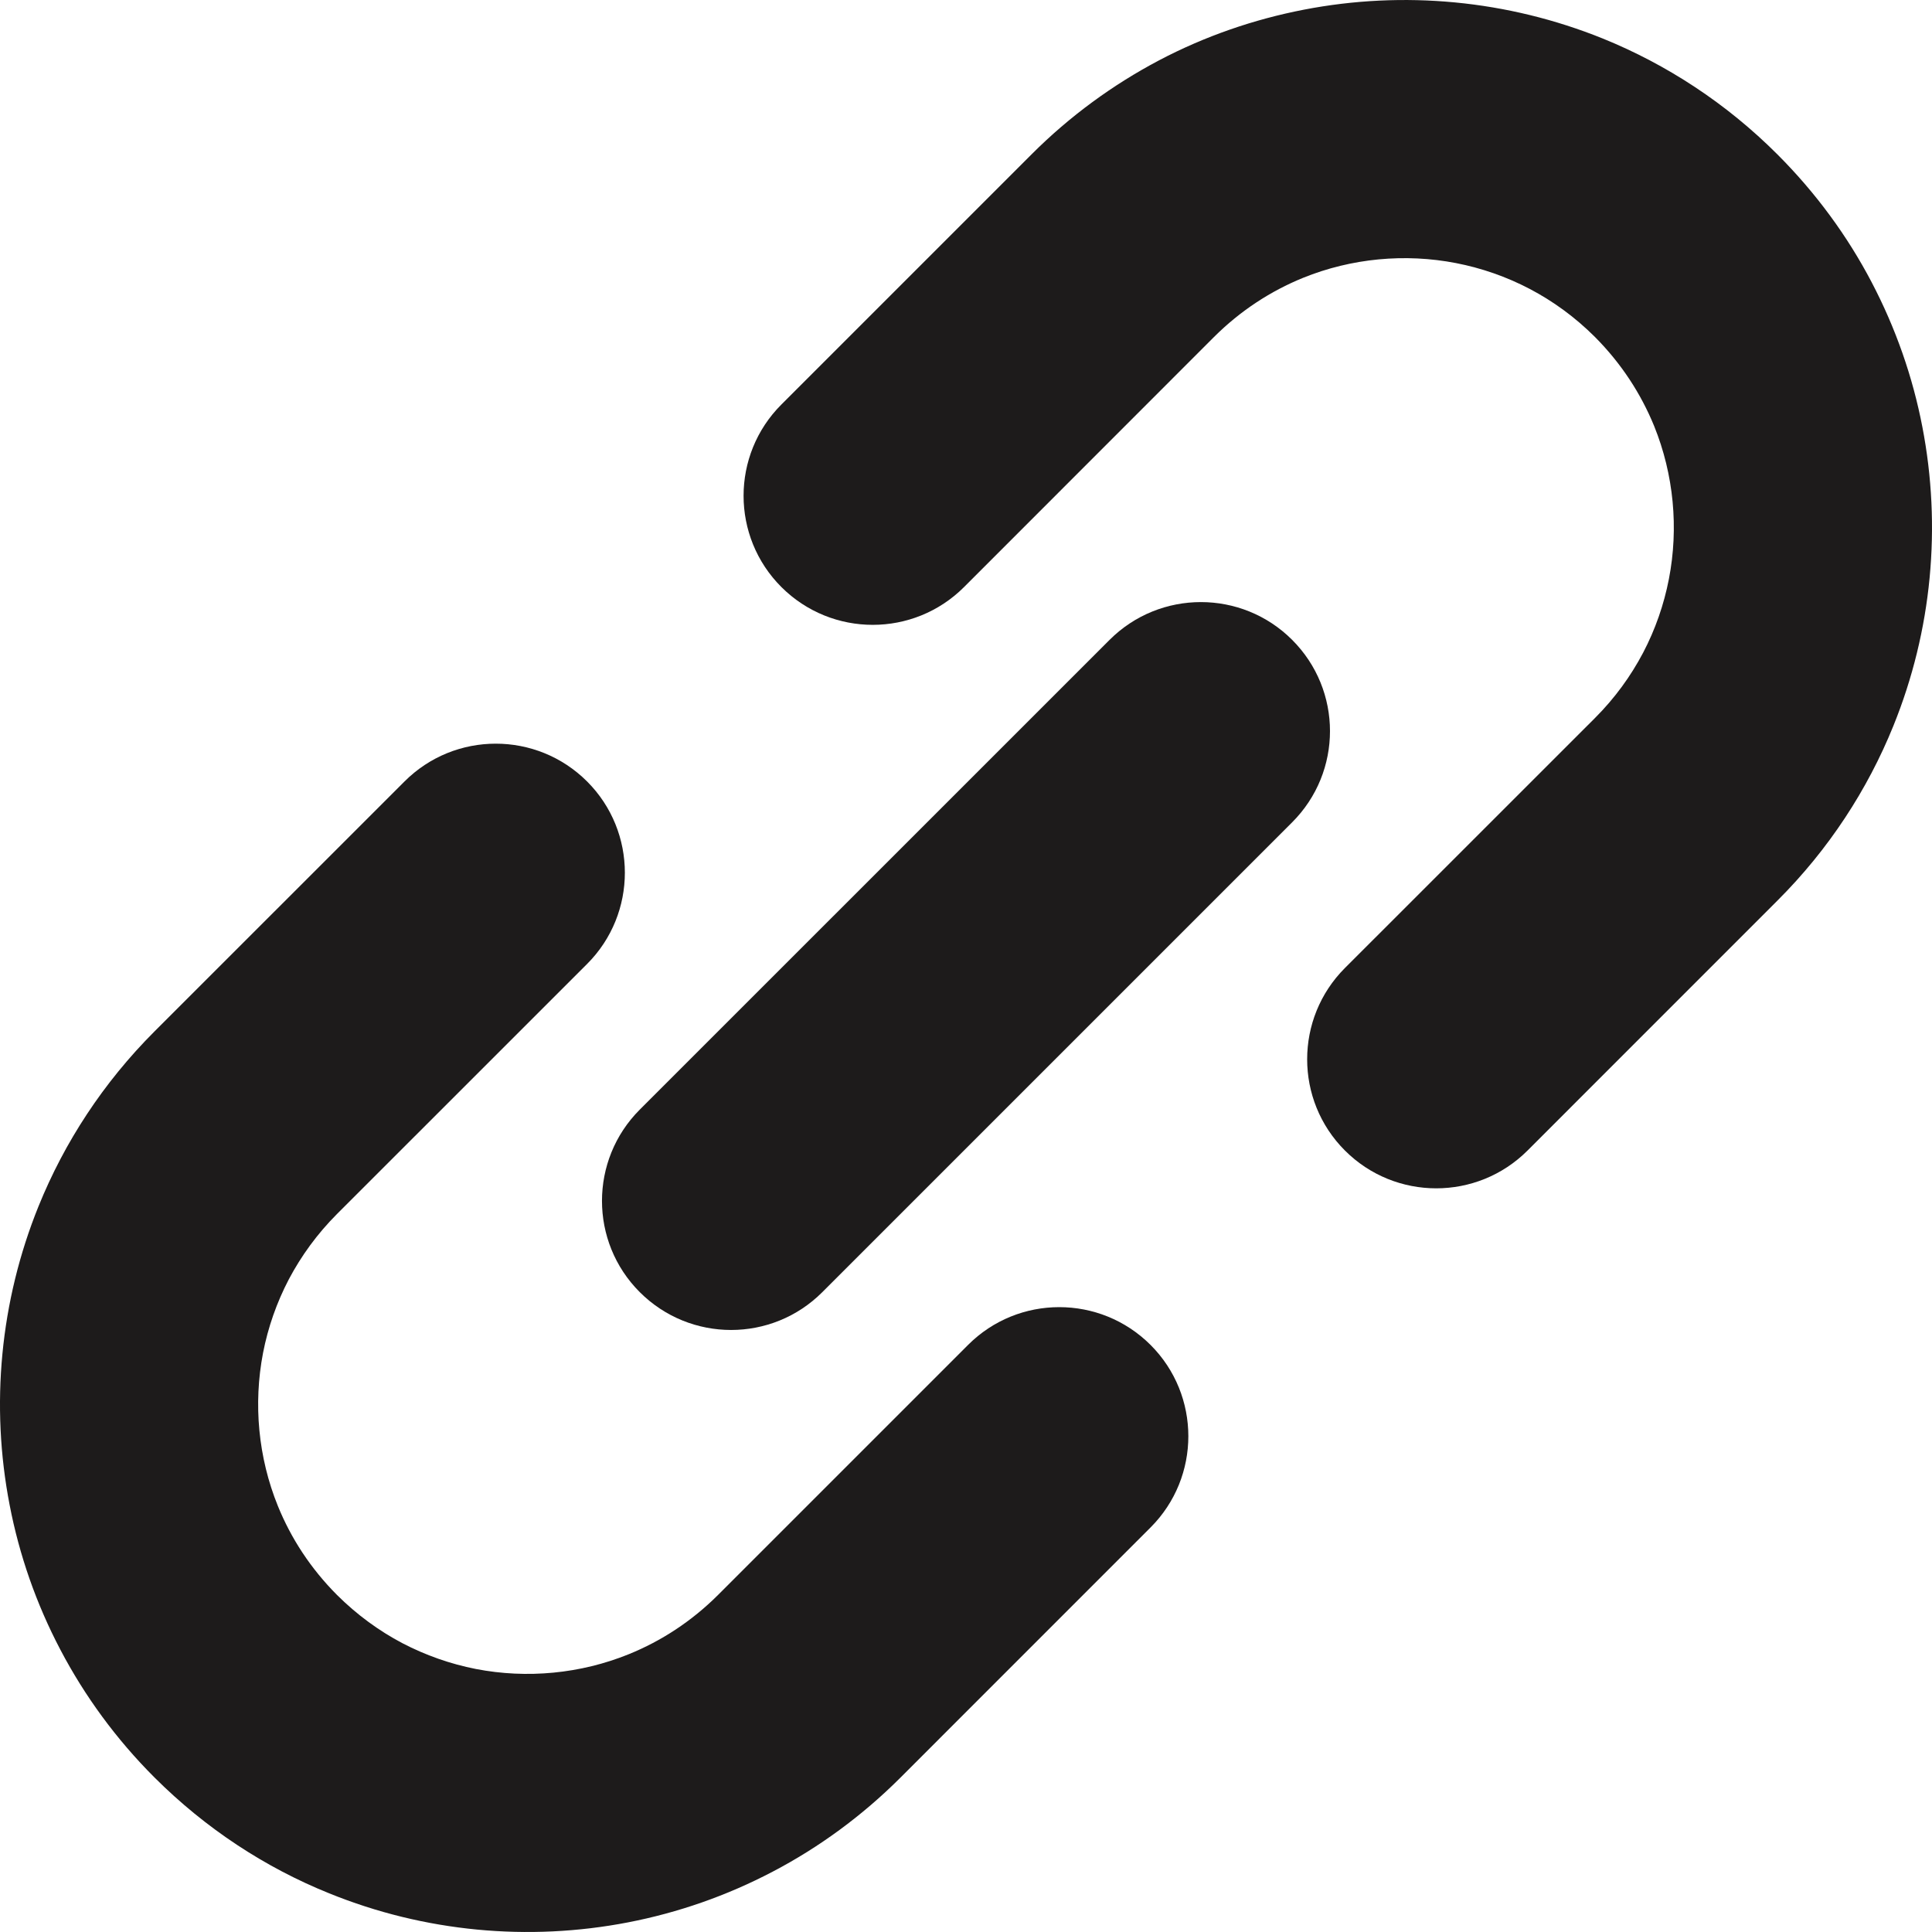
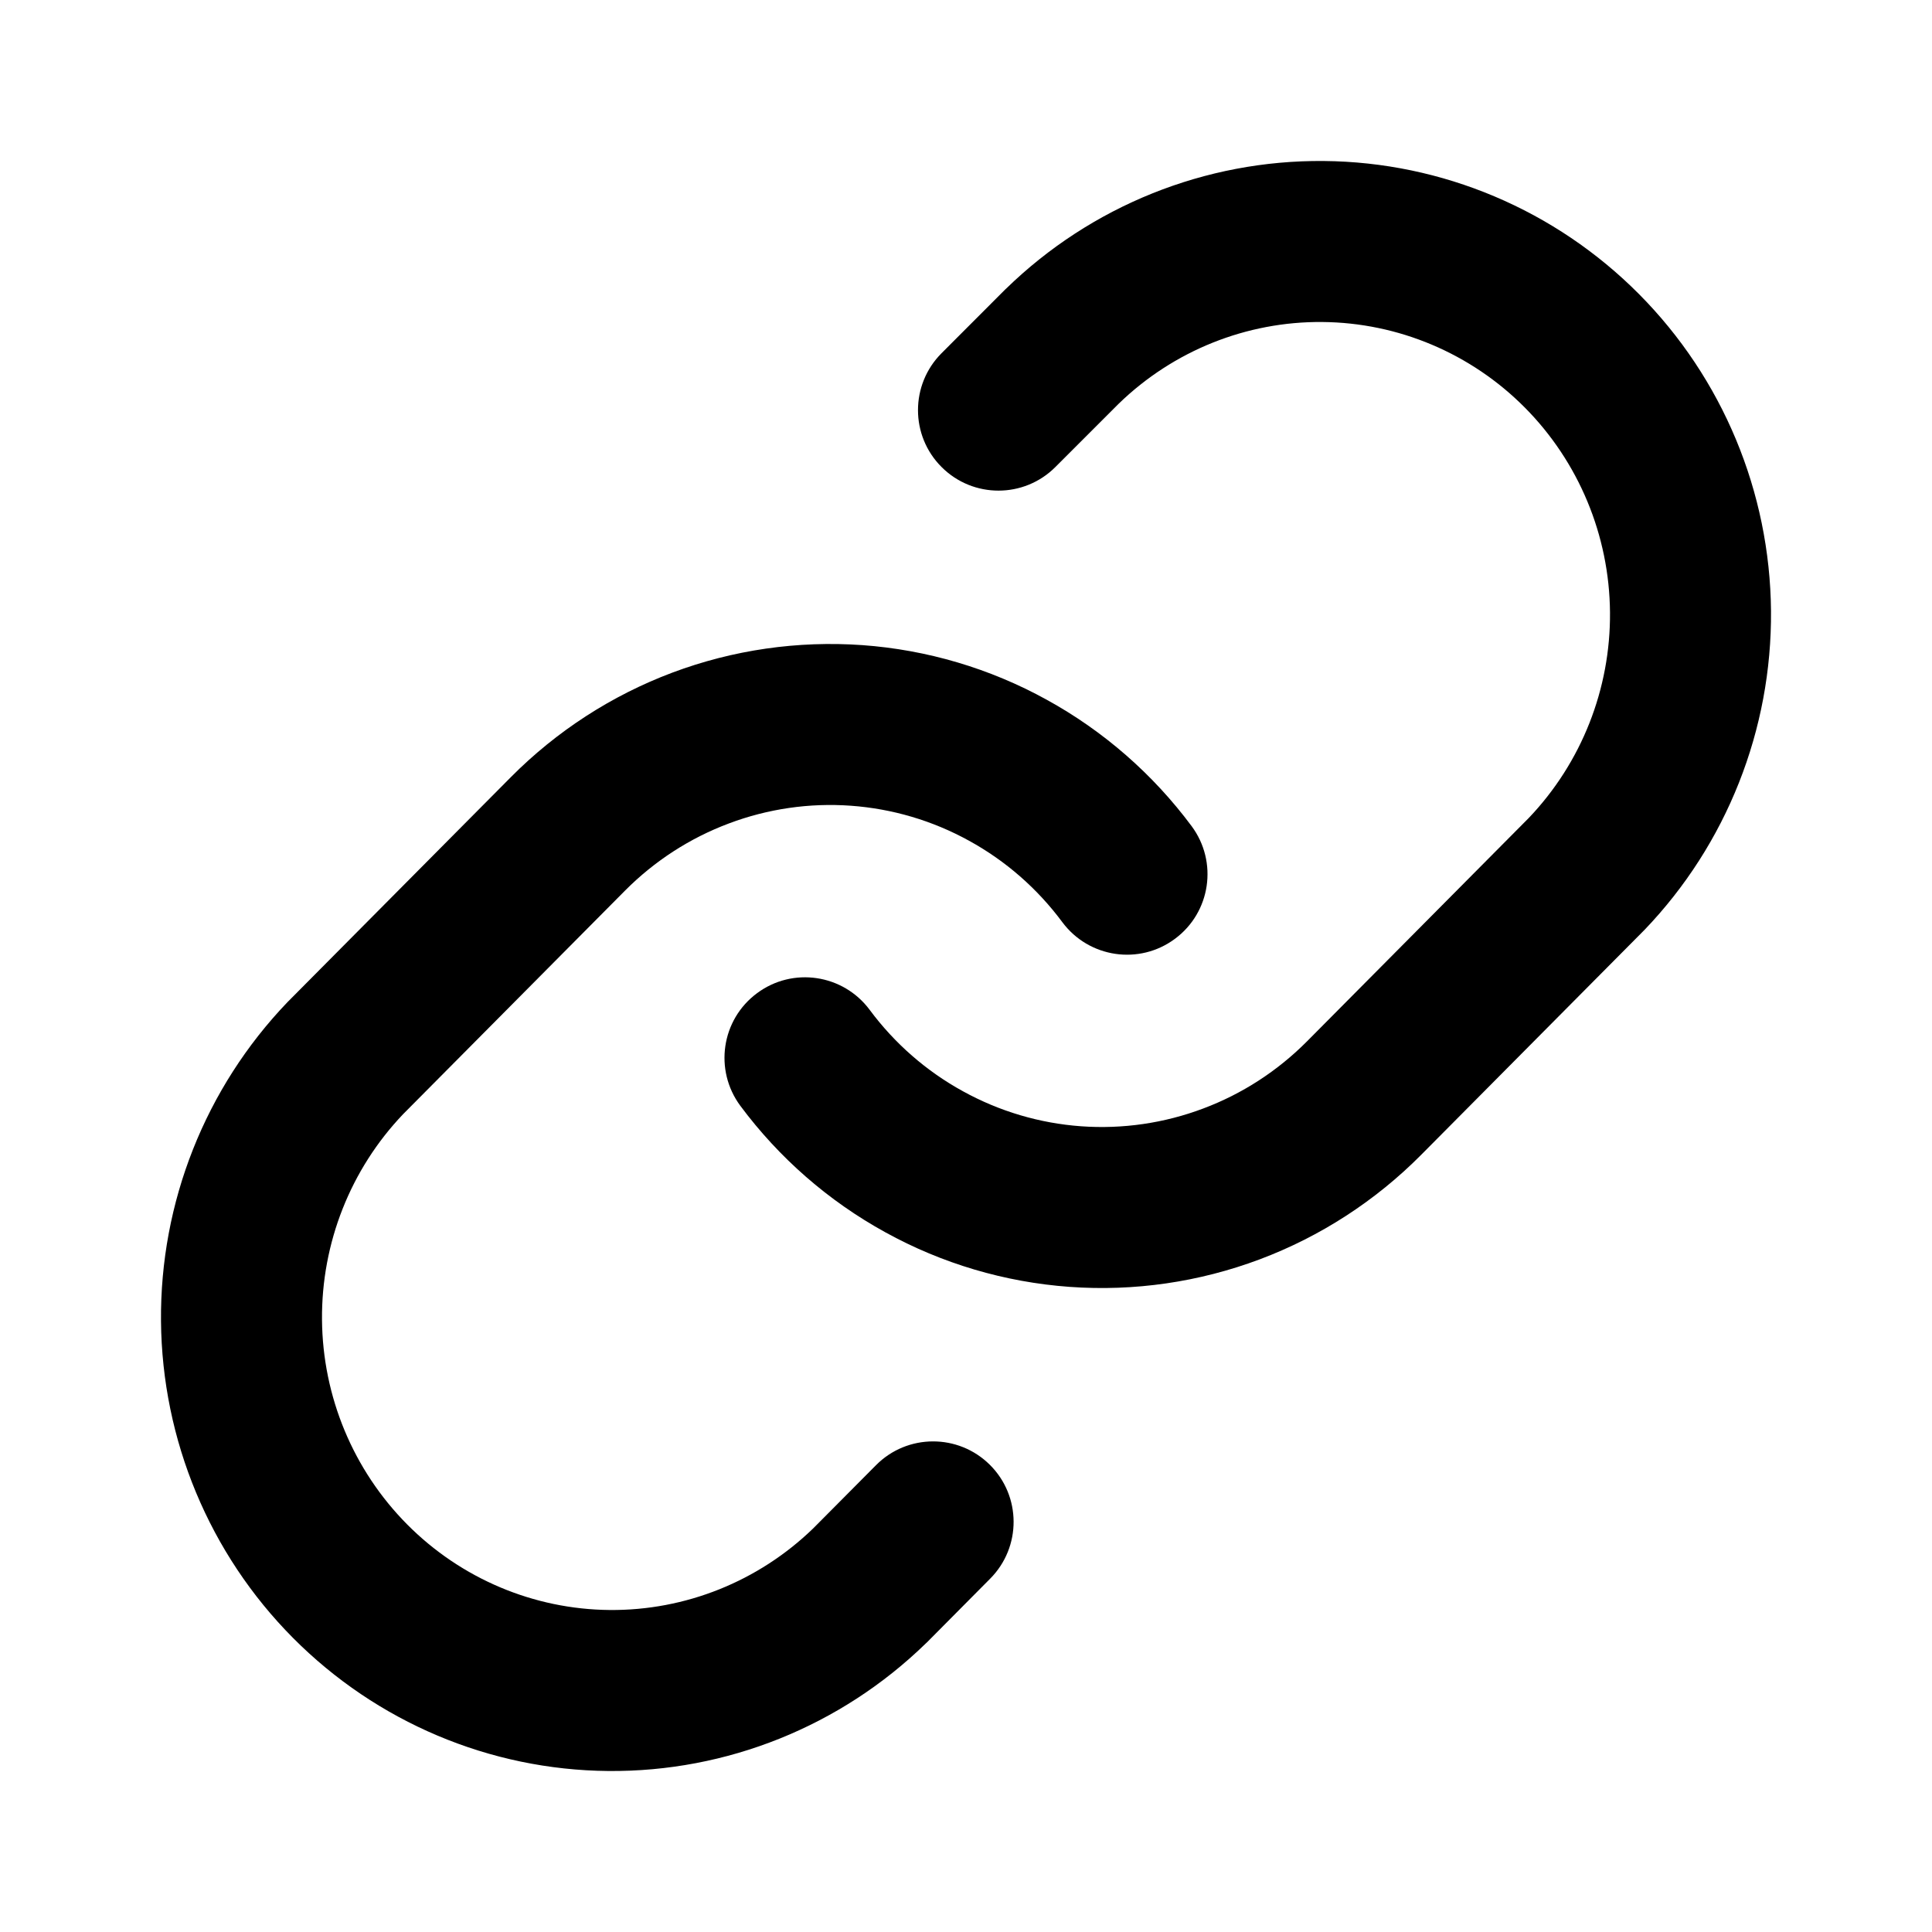
- <svg xmlns="http://www.w3.org/2000/svg" version="1.1" id="_x32_" width="800px" height="800px" viewBox="0 0 512 512" xml:space="preserve">
-   <style type="text/css">
- 
- 	.st0{fill:#1D1B1B;}
- 
- </style>
-   <g>
-     <path class="st0" d="M509.445,113.129c-2.547-13.219-7.047-26.141-13.453-38.359c-6.391-12.203-14.75-23.641-24.938-33.828   c-13.563-13.578-29.406-23.875-46.265-30.719c-25.297-10.219-52.828-12.781-79.266-7.656c-13.219,2.563-26.156,7-38.359,13.422   c-12.172,6.422-23.641,14.75-33.828,24.953l-66.25,66.25c-13.375,13.344-13.375,35.047,0,48.391s35.031,13.344,48.391,0   l66.25-66.281c7.031-7,15.016-12.172,23.594-15.672c12.844-5.203,27.031-6.531,40.547-3.906c6.75,1.313,13.328,3.594,19.531,6.844   c6.188,3.25,12,7.469,17.281,12.734c7.031,7.078,12.187,15.047,15.687,23.609c5.203,12.844,6.531,27.047,3.906,40.547   c-1.313,6.766-3.594,13.344-6.828,19.516c-3.281,6.219-7.484,12.031-12.765,17.313l-66.25,66.234   c-13.359,13.359-13.359,35.047,0,48.391s35.016,13.344,48.375,0l66.25-66.265c13.594-13.563,23.875-29.406,30.703-46.266   C512.008,167.083,514.555,139.551,509.445,113.129z" />
-     <path class="st0" d="M256.54,356.426l-66.266,66.266c-7.047,7.016-15.031,12.188-23.594,15.672   c-12.844,5.219-27.047,6.547-40.547,3.938c-6.766-1.328-13.328-3.625-19.531-6.859c-6.188-3.266-12-7.5-17.281-12.75   c-7.031-7.063-12.203-15.031-15.688-23.609c-5.203-12.828-6.531-27.031-3.922-40.563c1.313-6.75,3.609-13.328,6.844-19.516   c3.281-6.188,7.484-12,12.766-17.297l66.266-66.25c13.344-13.344,13.344-35.016,0-48.359c-13.375-13.359-35.031-13.359-48.391,0   l-66.25,66.234c-13.594,13.594-23.875,29.406-30.719,46.297c-10.234,25.266-12.781,52.844-7.672,79.219   c2.547,13.219,7.031,26.156,13.453,38.359c6.406,12.203,14.75,23.672,24.938,33.844c13.594,13.578,29.406,23.891,46.266,30.688   c25.281,10.266,52.844,12.813,79.25,7.703c13.234-2.563,26.156-7.047,38.344-13.453c12.203-6.391,23.672-14.75,33.859-24.938   l66.25-66.266c13.344-13.344,13.344-35.016,0-48.359C291.54,343.066,269.883,343.066,256.54,356.426z" />
-     <path class="st0" d="M342.43,169.567c-13.344-13.344-35.016-13.344-48.375,0l-124.516,124.5c-13.344,13.359-13.344,35.016,0,48.359   c13.375,13.375,35.047,13.375,48.391,0l124.5-124.5C355.805,204.567,355.805,182.926,342.43,169.567z" />
-   </g>
+ <svg xmlns="http://www.w3.org/2000/svg" width="800px" height="800px" viewBox="0 0 24 24" fill="none">
+   <path d="M16.444 2C14.972 1.987 13.555 2.557 12.499 3.585L12.488 3.595L11.696 4.388C11.306 4.779 11.306 5.412 11.697 5.802C12.088 6.193 12.721 6.192 13.111 5.801L13.898 5.014C14.578 4.355 15.486 3.992 16.426 4C17.369 4.008 18.273 4.389 18.942 5.063C19.611 5.737 19.992 6.65 20 7.606C20.008 8.559 19.645 9.476 18.991 10.161L16.235 12.937C15.869 13.305 15.429 13.59 14.945 13.771C14.462 13.953 13.945 14.028 13.43 13.991C12.916 13.954 12.415 13.806 11.962 13.556C11.508 13.307 11.113 12.962 10.803 12.544C10.473 12.101 9.847 12.008 9.404 12.338C8.96 12.667 8.868 13.293 9.197 13.737C9.678 14.384 10.292 14.92 10.998 15.308C11.703 15.697 12.484 15.928 13.287 15.986C14.089 16.044 14.895 15.927 15.649 15.644C16.402 15.361 17.086 14.918 17.654 14.346L20.417 11.563L20.429 11.551C21.449 10.487 22.012 9.064 22 7.588C21.987 6.112 21.399 4.699 20.361 3.654C19.322 2.608 17.916 2.013 16.444 2Z" fill="#000000" />
+   <path d="M10.713 8.014C9.911 7.957 9.105 8.073 8.351 8.356C7.598 8.639 6.914 9.082 6.346 9.654L3.583 12.437L3.571 12.449C2.551 13.513 1.987 14.936 2 16.412C2.013 17.887 2.601 19.301 3.639 20.346C4.678 21.392 6.084 21.987 7.556 22C9.028 22.013 10.445 21.443 11.501 20.415L11.514 20.403L12.301 19.61C12.69 19.218 12.688 18.585 12.296 18.196C11.904 17.807 11.271 17.809 10.882 18.201L10.101 18.987C9.421 19.645 8.514 20.008 7.574 20C6.631 19.992 5.727 19.611 5.058 18.937C4.389 18.263 4.008 17.35 4 16.394C3.992 15.441 4.355 14.524 5.009 13.839L7.765 11.063C8.131 10.695 8.571 10.41 9.055 10.229C9.538 10.047 10.055 9.972 10.569 10.009C11.084 10.046 11.585 10.194 12.038 10.444C12.492 10.693 12.887 11.038 13.197 11.456C13.527 11.899 14.153 11.992 14.596 11.662C15.04 11.333 15.132 10.707 14.803 10.263C14.322 9.616 13.708 9.08 13.002 8.692C12.297 8.303 11.516 8.072 10.713 8.014Z" fill="#000000" />
</svg>
